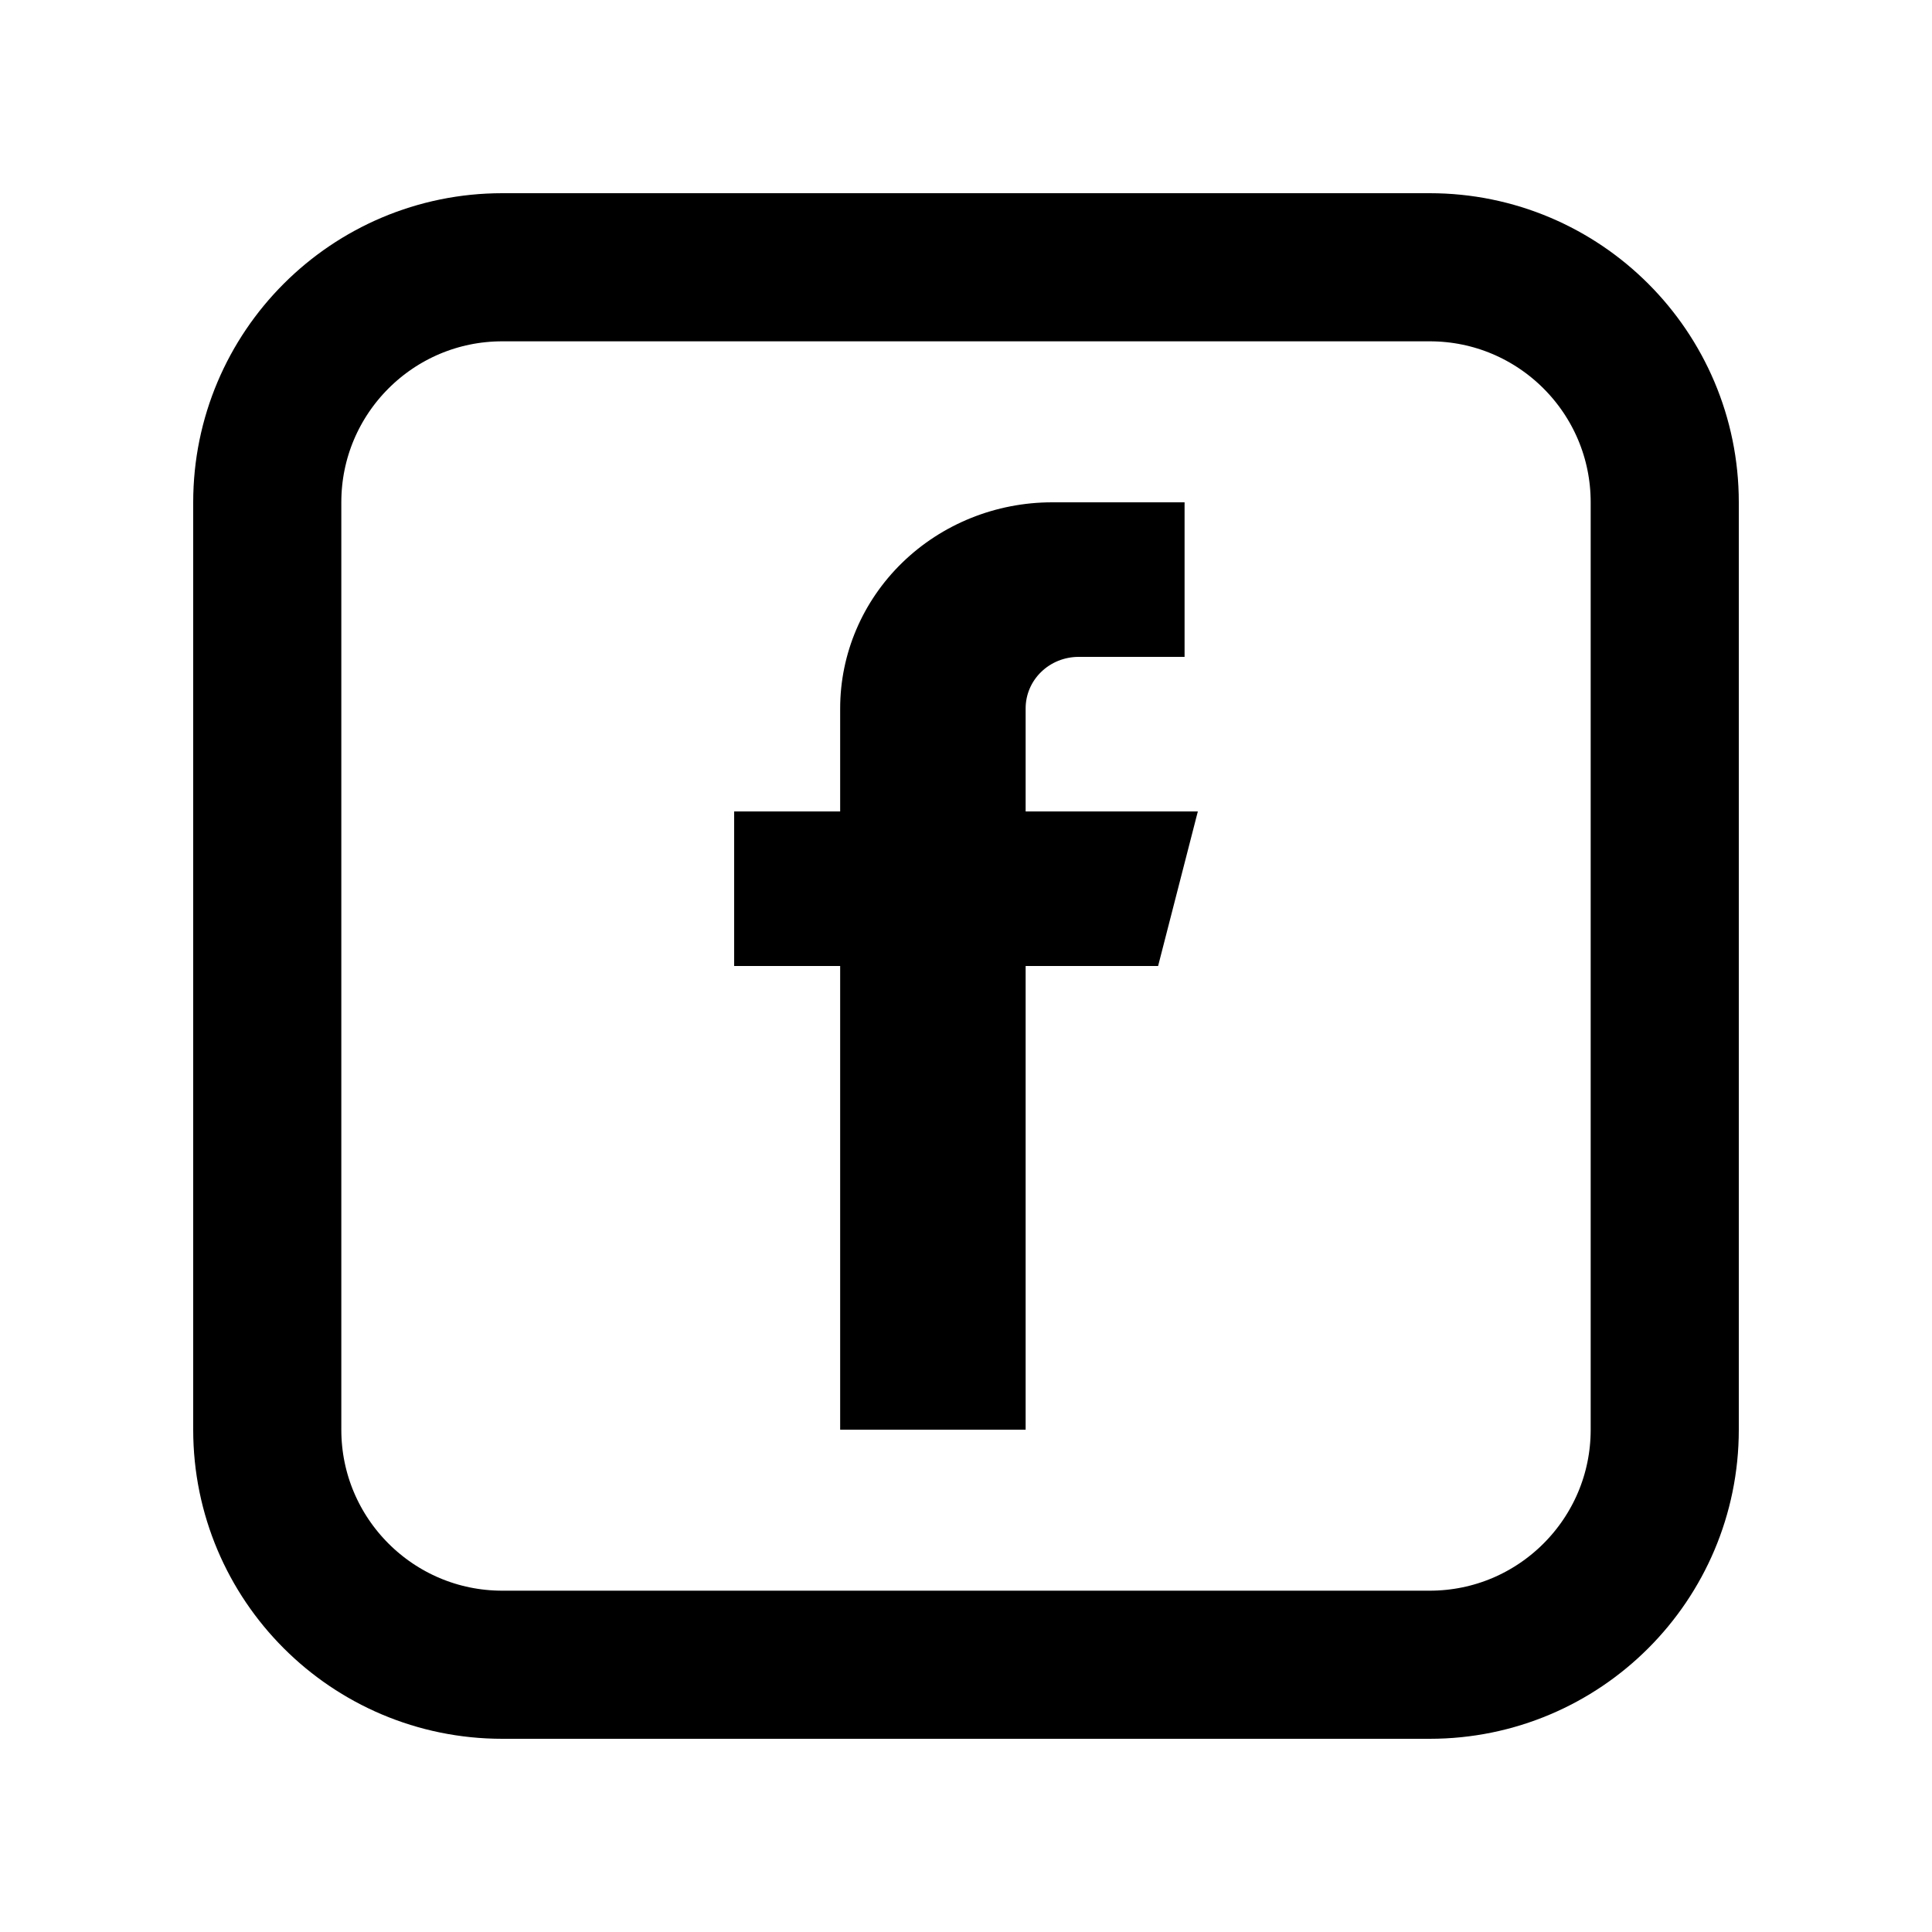
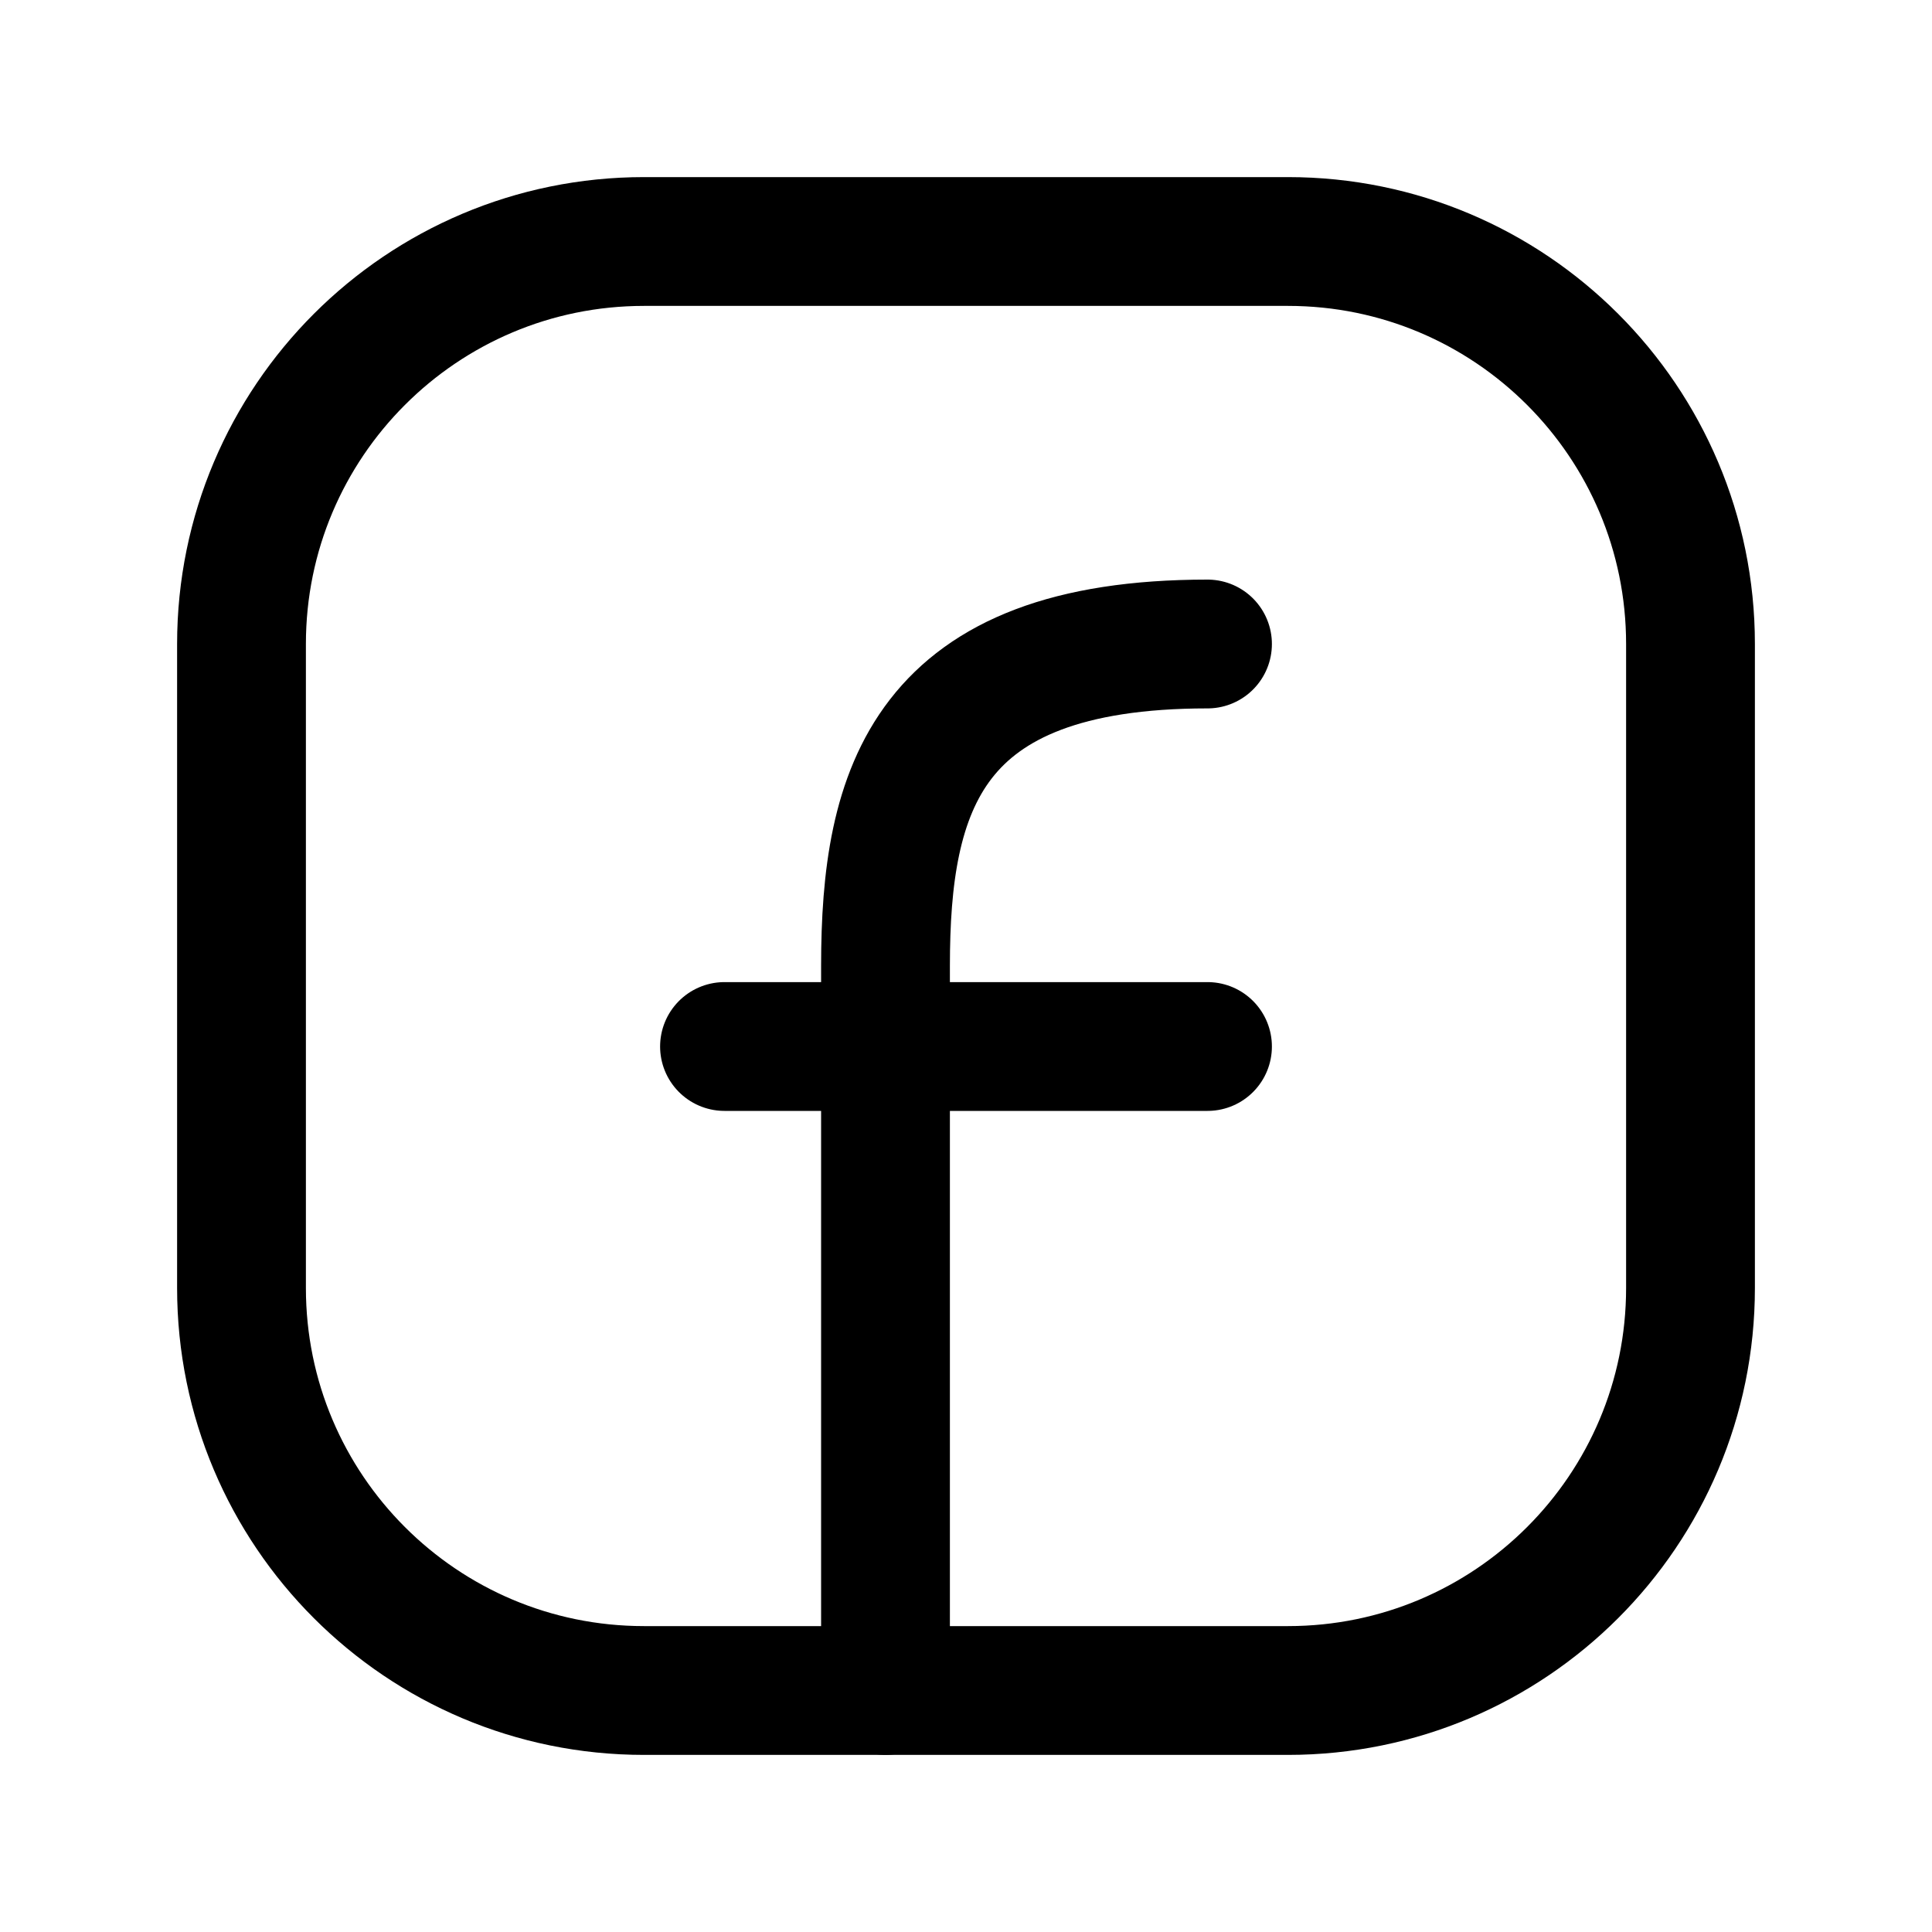
- <svg xmlns="http://www.w3.org/2000/svg" viewBox="0 0 30 30" fill="none">
-   <path d="M18.6 12.6H15.926V11C15.926 10.788 16.012 10.584 16.167 10.434C16.321 10.284 16.53 10.2 16.749 10.2H18.394V7.8H16.337C15.464 7.8 14.627 8.137 14.01 8.737C13.393 9.337 13.046 10.151 13.046 11V12.6H11.4V15H13.046V22.2H15.926V15H17.983L18.6 12.6Z" fill="currentColor" />
-   <rect x="4.15" y="4.15" width="21.7" height="21.7" rx="3.65" stroke="currentColor" stroke-width="2.3" />
+ <svg xmlns="http://www.w3.org/2000/svg" fill="none" viewBox="0 0 30 30">
+   <path stroke="currentColor" stroke-linecap="round" stroke-linejoin="round" stroke-width="2" d="M26.25 10v10A6.25 6.25 0 0 1 20 26.25H10A6.25 6.25 0 0 1 3.75 20V10A6.25 6.25 0 0 1 10 3.75h10A6.25 6.25 0 0 1 26.25 10Z" />
+   <path stroke="currentColor" stroke-linecap="round" stroke-linejoin="round" stroke-width="2" d="M13.75 26.25V15c0-2.735.625-5 5-5m-7.5 6.25h7.5" />
</svg>
